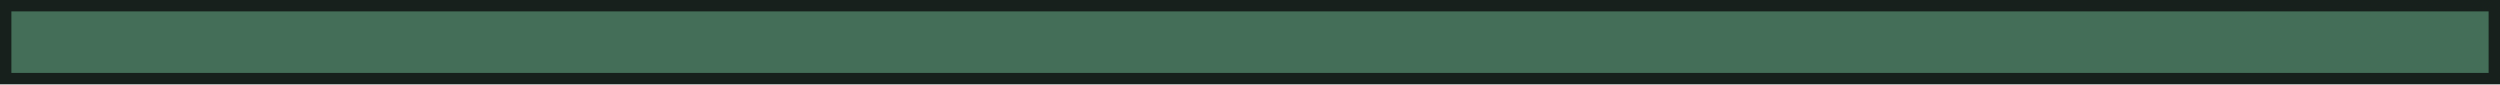
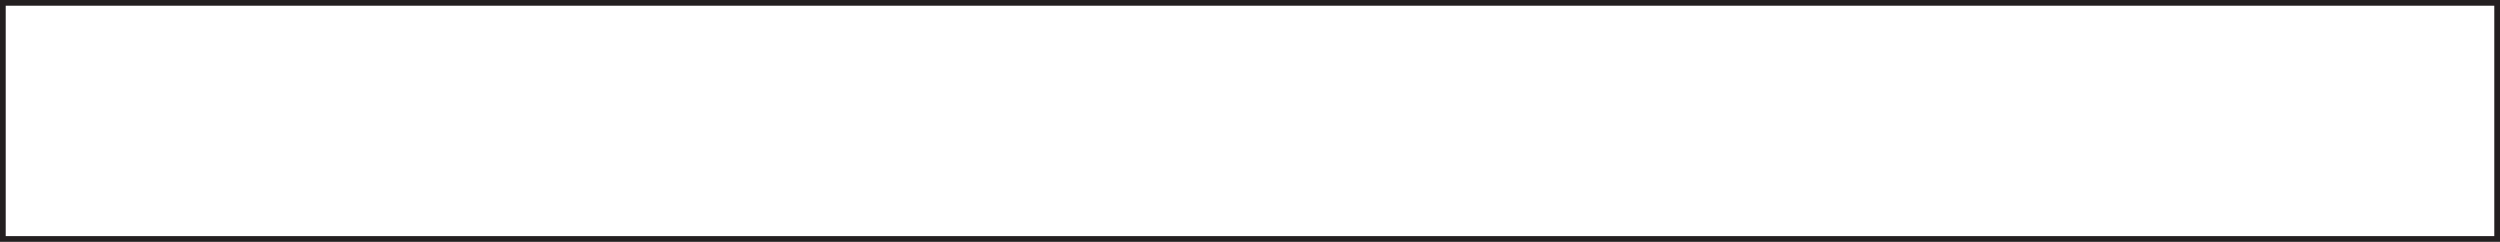
- <svg xmlns="http://www.w3.org/2000/svg" id="LIGNE" viewBox="0 0 438.93 14.8">
+ <svg xmlns="http://www.w3.org/2000/svg" viewBox="0 0 437.93 42.36">
  <defs>
-     <style>.cls-1{fill:#446e58;stroke:#17201c;stroke-miterlimit:10;stroke-width:2px;}</style>
+     <style>.cls-1{fill:#fff;stroke:#231f20;stroke-miterlimit:10;}</style>
  </defs>
-   <rect class="cls-1" x="1" y="1" width="436.93" height="12.8" />
+   <g id="Calque_2" data-name="Calque 2">
+     <g id="LIGNE">
+       <rect class="cls-1" x="0.5" y="0.5" width="436.93" height="41.36" />
+     </g>
+   </g>
</svg>
